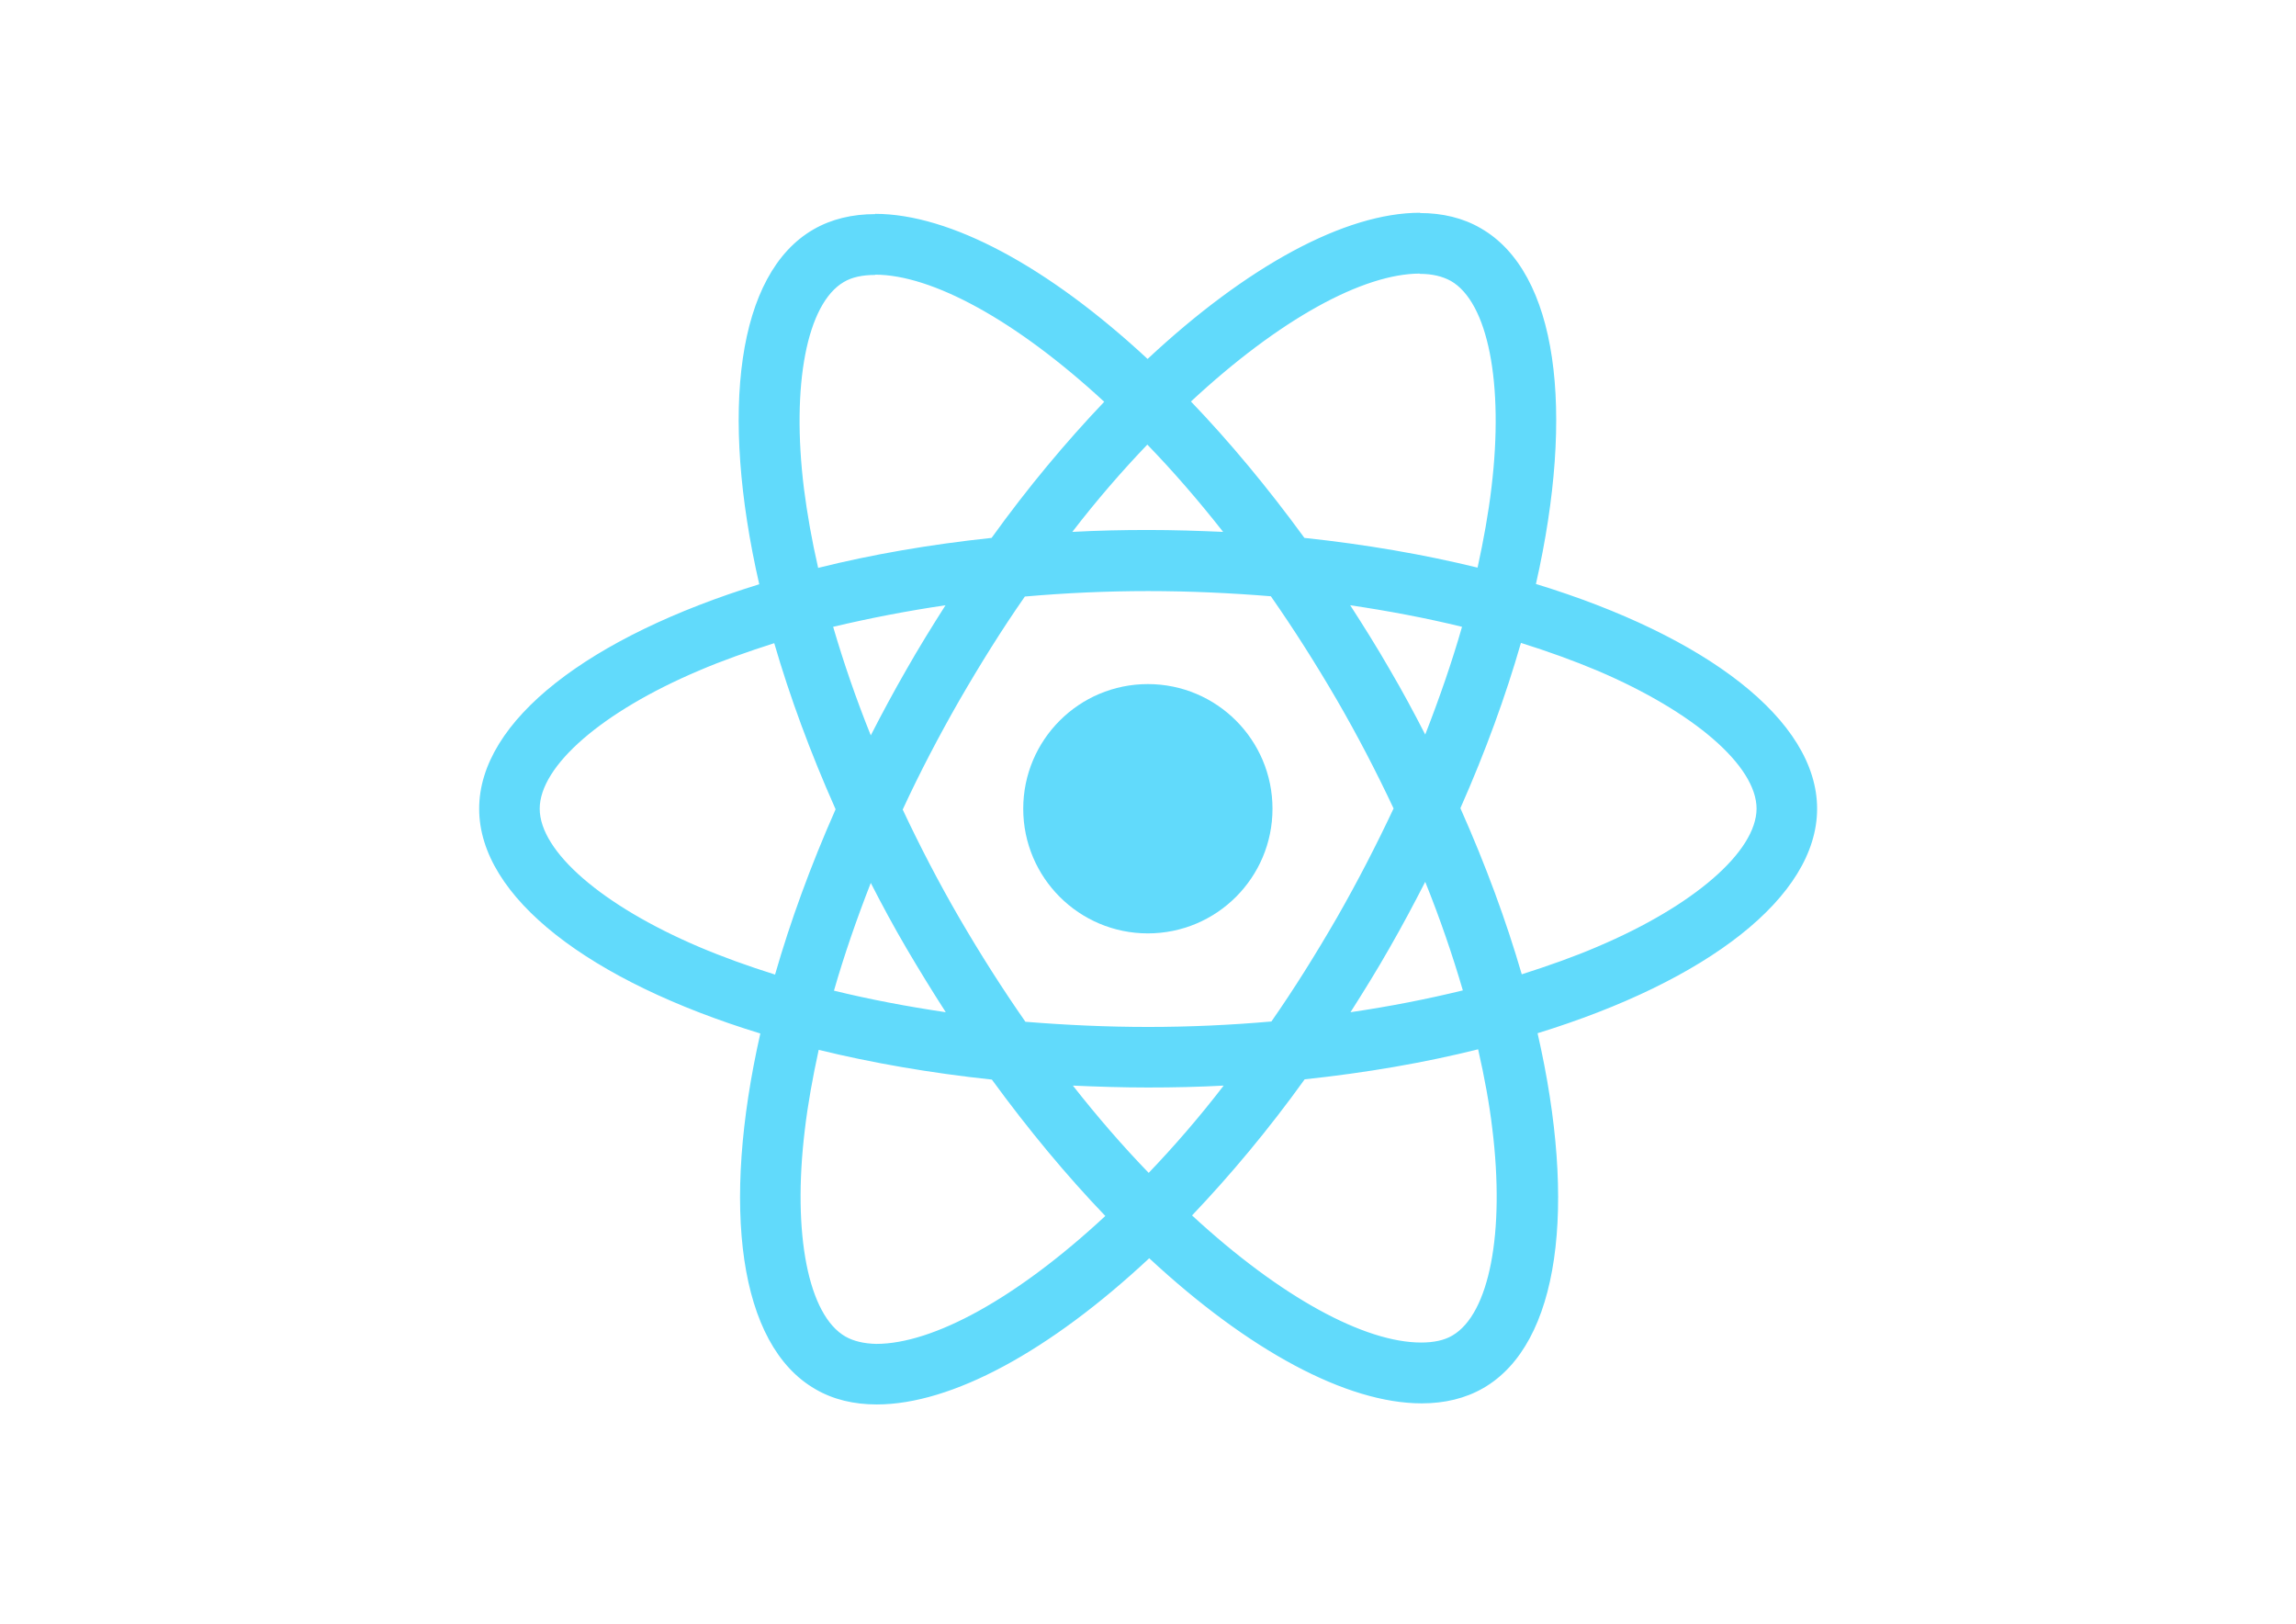
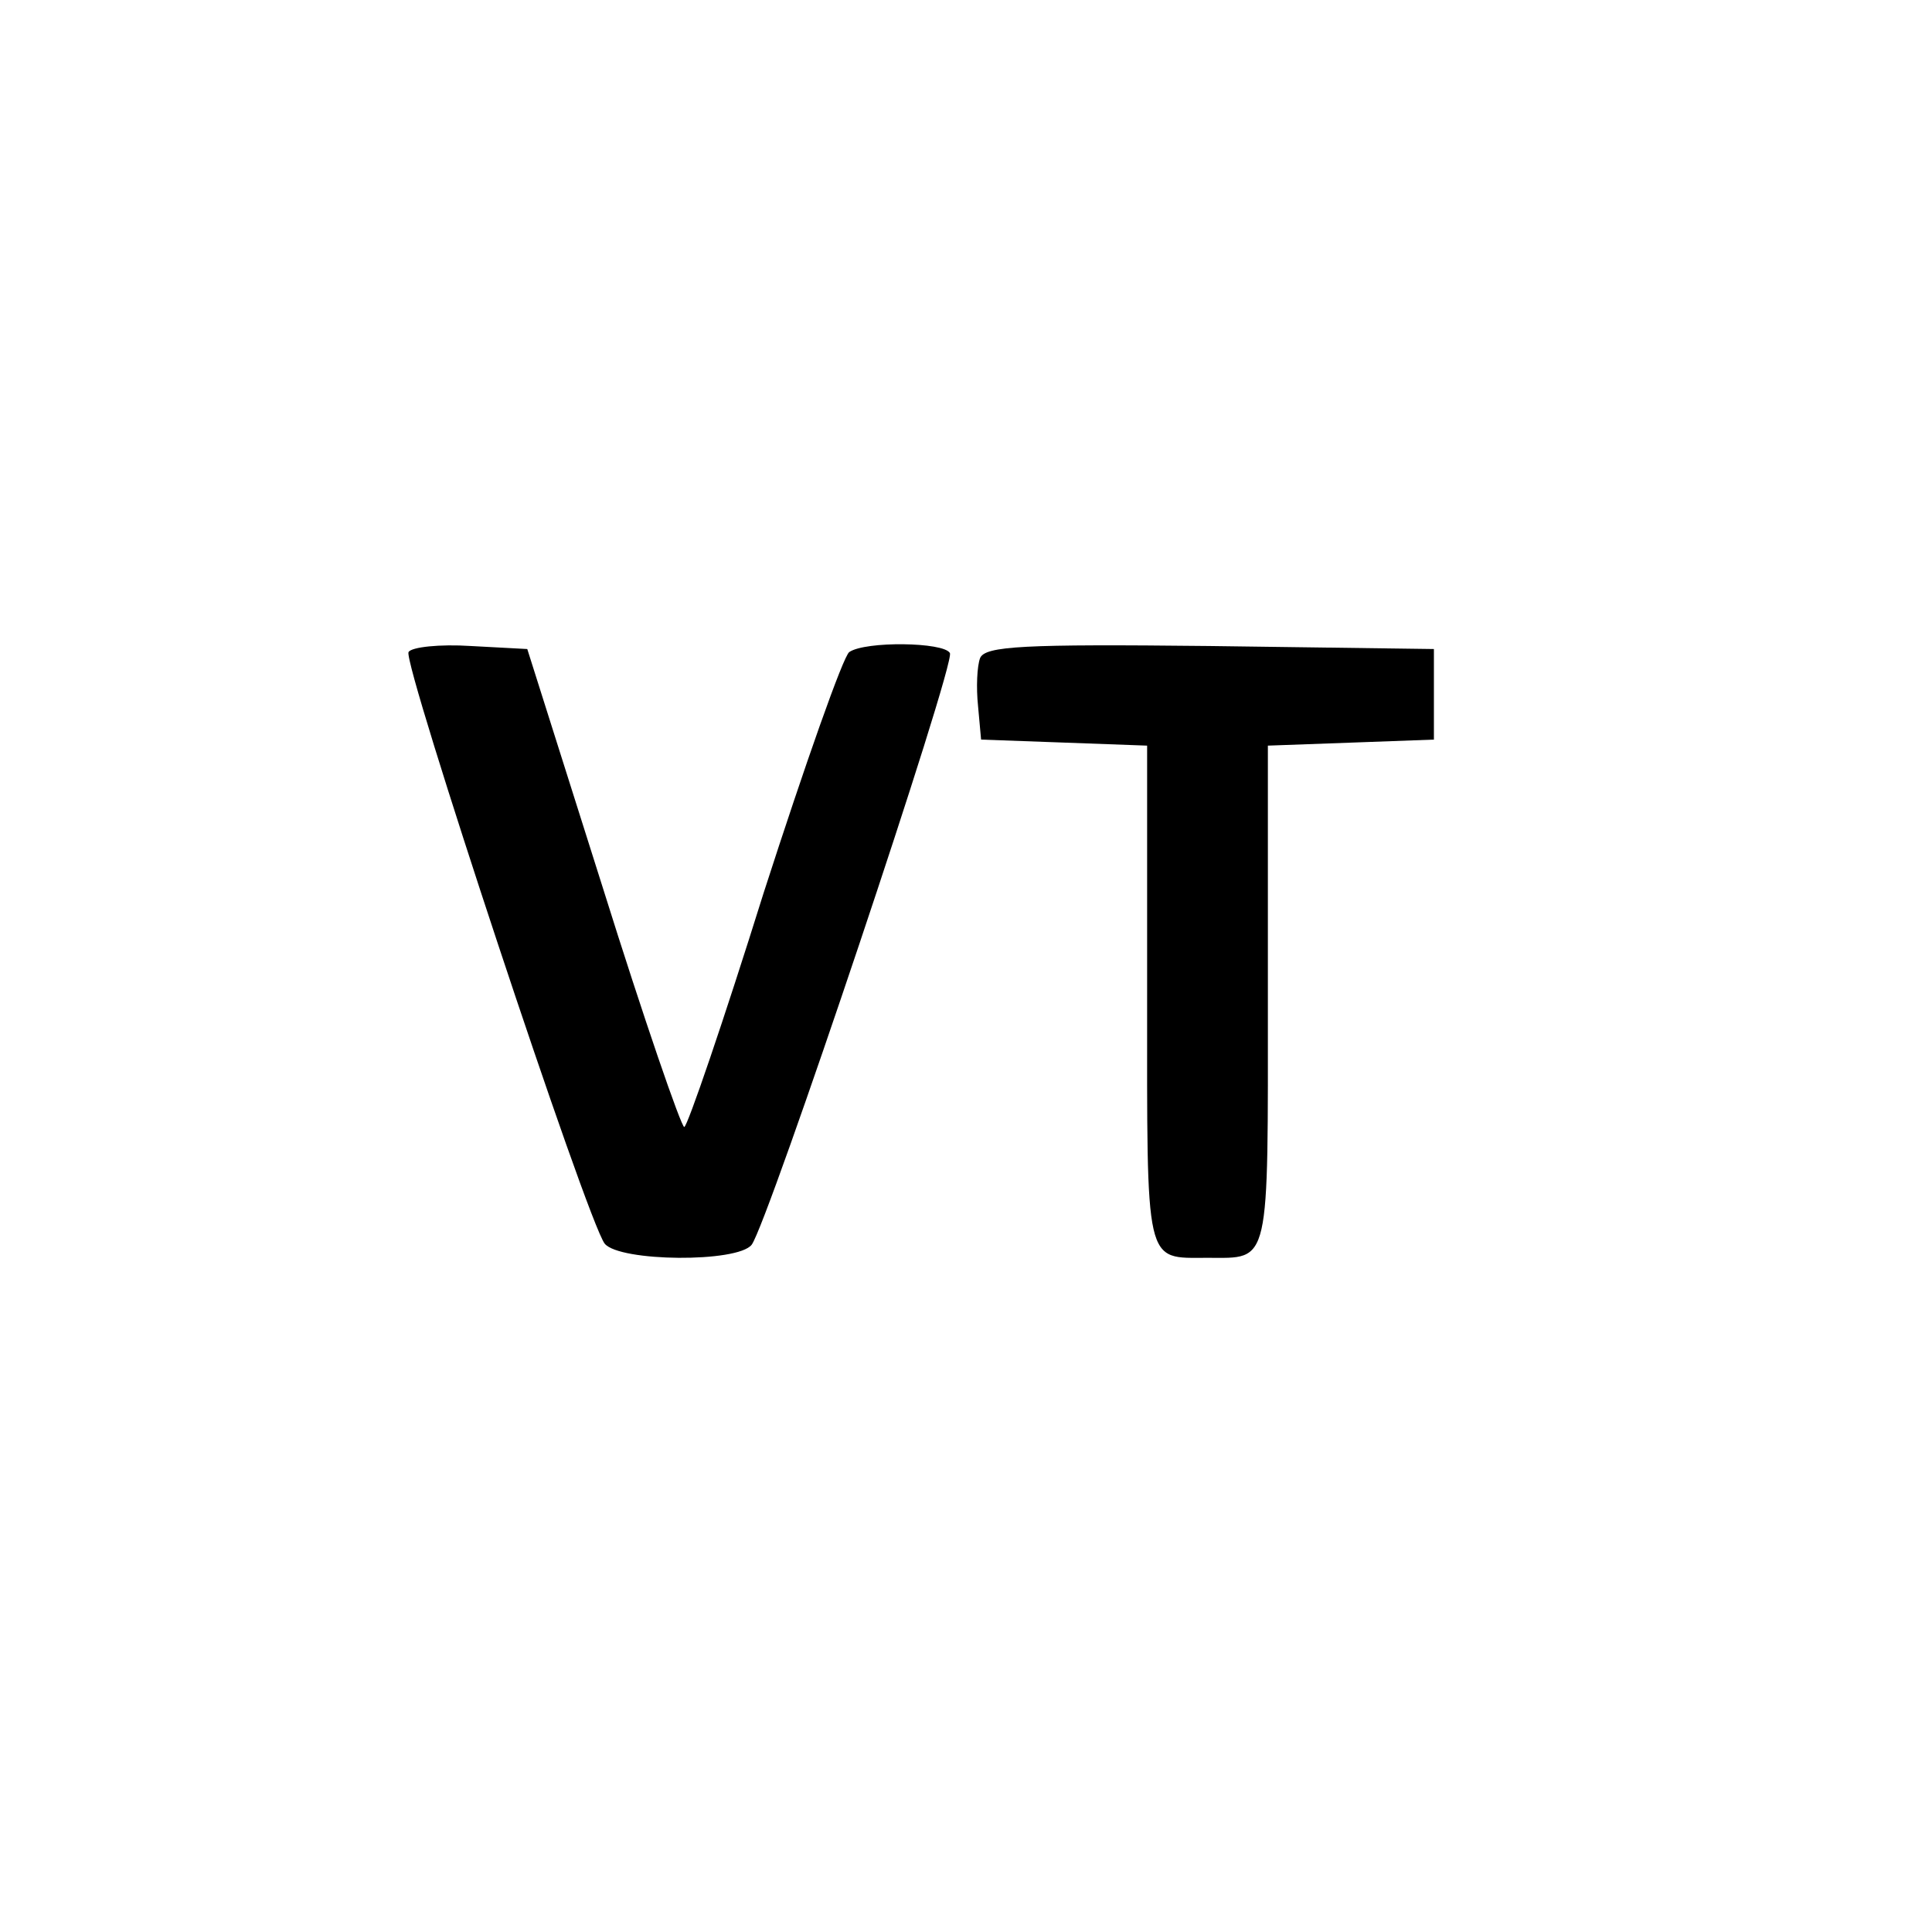
- <svg xmlns="http://www.w3.org/2000/svg" viewBox="0 0 841.9 595.3">
-   <g fill="#61DAFB">
-     <path d="M666.3 296.5c0-32.5-40.7-63.3-103.1-82.4 14.4-63.6 8-114.2-20.2-130.4-6.5-3.8-14.1-5.6-22.4-5.6v22.3c4.6 0 8.3.9 11.4 2.6 13.6 7.8 19.5 37.5 14.9 75.7-1.1 9.4-2.9 19.3-5.1 29.4-19.6-4.8-41-8.5-63.5-10.9-13.5-18.5-27.5-35.3-41.6-50 32.6-30.3 63.2-46.9 84-46.9V78c-27.5 0-63.5 19.6-99.9 53.6-36.4-33.8-72.4-53.2-99.9-53.2v22.3c20.7 0 51.4 16.5 84 46.6-14 14.7-28 31.4-41.3 49.9-22.6 2.4-44 6.1-63.6 11-2.3-10-4-19.7-5.2-29-4.7-38.2 1.1-67.9 14.6-75.8 3-1.8 6.9-2.6 11.5-2.6V78.5c-8.4 0-16 1.8-22.6 5.6-28.1 16.2-34.4 66.7-19.9 130.1-62.2 19.2-102.7 49.9-102.7 82.3 0 32.5 40.7 63.3 103.1 82.4-14.4 63.6-8 114.2 20.2 130.4 6.5 3.8 14.1 5.6 22.5 5.6 27.5 0 63.5-19.6 99.9-53.6 36.4 33.8 72.4 53.2 99.9 53.2 8.4 0 16-1.8 22.6-5.6 28.1-16.2 34.4-66.7 19.9-130.1 62-19.1 102.5-49.9 102.5-82.3zm-130.2-66.7c-3.7 12.9-8.3 26.2-13.5 39.5-4.1-8-8.4-16-13.1-24-4.6-8-9.5-15.8-14.4-23.4 14.2 2.1 27.9 4.7 41 7.9zm-45.8 106.5c-7.8 13.5-15.8 26.3-24.1 38.2-14.9 1.3-30 2-45.2 2-15.1 0-30.2-.7-45-1.9-8.3-11.9-16.4-24.6-24.2-38-7.6-13.1-14.5-26.4-20.8-39.8 6.2-13.4 13.2-26.8 20.7-39.9 7.8-13.5 15.8-26.3 24.1-38.2 14.9-1.3 30-2 45.2-2 15.1 0 30.2.7 45 1.9 8.3 11.9 16.4 24.6 24.2 38 7.6 13.1 14.5 26.4 20.8 39.8-6.3 13.4-13.2 26.8-20.7 39.9zm32.3-13c5.4 13.4 10 26.8 13.8 39.8-13.1 3.2-26.9 5.9-41.2 8 4.9-7.7 9.8-15.6 14.4-23.7 4.6-8 8.9-16.1 13-24.1zM421.2 430c-9.3-9.6-18.6-20.3-27.8-32 9 .4 18.2.7 27.5.7 9.4 0 18.7-.2 27.8-.7-9 11.7-18.3 22.4-27.5 32zm-74.4-58.9c-14.2-2.1-27.9-4.7-41-7.9 3.7-12.9 8.3-26.2 13.5-39.5 4.1 8 8.4 16 13.1 24 4.7 8 9.5 15.8 14.4 23.4zM420.7 163c9.3 9.6 18.6 20.3 27.8 32-9-.4-18.2-.7-27.5-.7-9.4 0-18.7.2-27.8.7 9-11.7 18.3-22.4 27.5-32zm-74 58.9c-4.9 7.7-9.8 15.6-14.4 23.7-4.6 8-8.9 16-13 24-5.4-13.4-10-26.8-13.8-39.8 13.1-3.1 26.9-5.8 41.2-7.9zm-90.5 125.2c-35.4-15.1-58.3-34.9-58.3-50.6 0-15.7 22.9-35.6 58.3-50.6 8.6-3.7 18-7 27.7-10.1 5.7 19.6 13.2 40 22.5 60.9-9.2 20.8-16.6 41.1-22.2 60.6-9.9-3.1-19.3-6.5-28-10.2zM310 490c-13.6-7.8-19.5-37.5-14.9-75.7 1.1-9.4 2.9-19.3 5.1-29.4 19.6 4.8 41 8.5 63.5 10.9 13.5 18.5 27.5 35.3 41.6 50-32.6 30.3-63.2 46.9-84 46.9-4.5-.1-8.3-1-11.3-2.7zm237.2-76.2c4.7 38.2-1.1 67.9-14.6 75.8-3 1.8-6.9 2.6-11.5 2.6-20.7 0-51.4-16.5-84-46.6 14-14.7 28-31.4 41.3-49.9 22.6-2.4 44-6.1 63.6-11 2.3 10.1 4.1 19.8 5.2 29.1zm38.5-66.7c-8.6 3.7-18 7-27.7 10.1-5.7-19.6-13.2-40-22.5-60.9 9.2-20.8 16.6-41.1 22.2-60.6 9.9 3.1 19.3 6.5 28.1 10.2 35.4 15.1 58.3 34.9 58.3 50.6-.1 15.7-23 35.6-58.4 50.6zM320.8 78.4z" />
-     <circle cx="420.9" cy="296.5" r="45.7" />
-     <path d="M520.5 78.1z" />
+ <svg xmlns="http://www.w3.org/2000/svg" version="1.0" width="192pt" height="192pt" viewBox="0 0 192 192" preserveAspectRatio="xMidYMid meet">
+   <g transform="translate(0,192) scale(0.1,-0.1)" fill="#000000" stroke="none">
+     <path d="M406 1272 c-6 -11 178 -567 195 -588 15 -18 132 -19 146 -1 16 21 203 578 197 588 -6 11 -84 12 -100 1 -6 -4 -44 -112 -85 -239 -40 -128 -76 -233 -79 -233 -3 0 -40 107 -81 238 l-75 237 -56 3 c-31 2 -59 -1 -62 -6z" />
+     <path d="M974 1266 c-3 -8 -4 -29 -2 -48 l3 -33 83 -3 82 -3 0 -248 c0 -272 -3 -261 60 -261 63 0 60 -11 60 261 l0 248 83 3 82 3 0 45 0 45 -223 3 c-185 2 -223 0 -228 -12z" />
  </g>
</svg>
